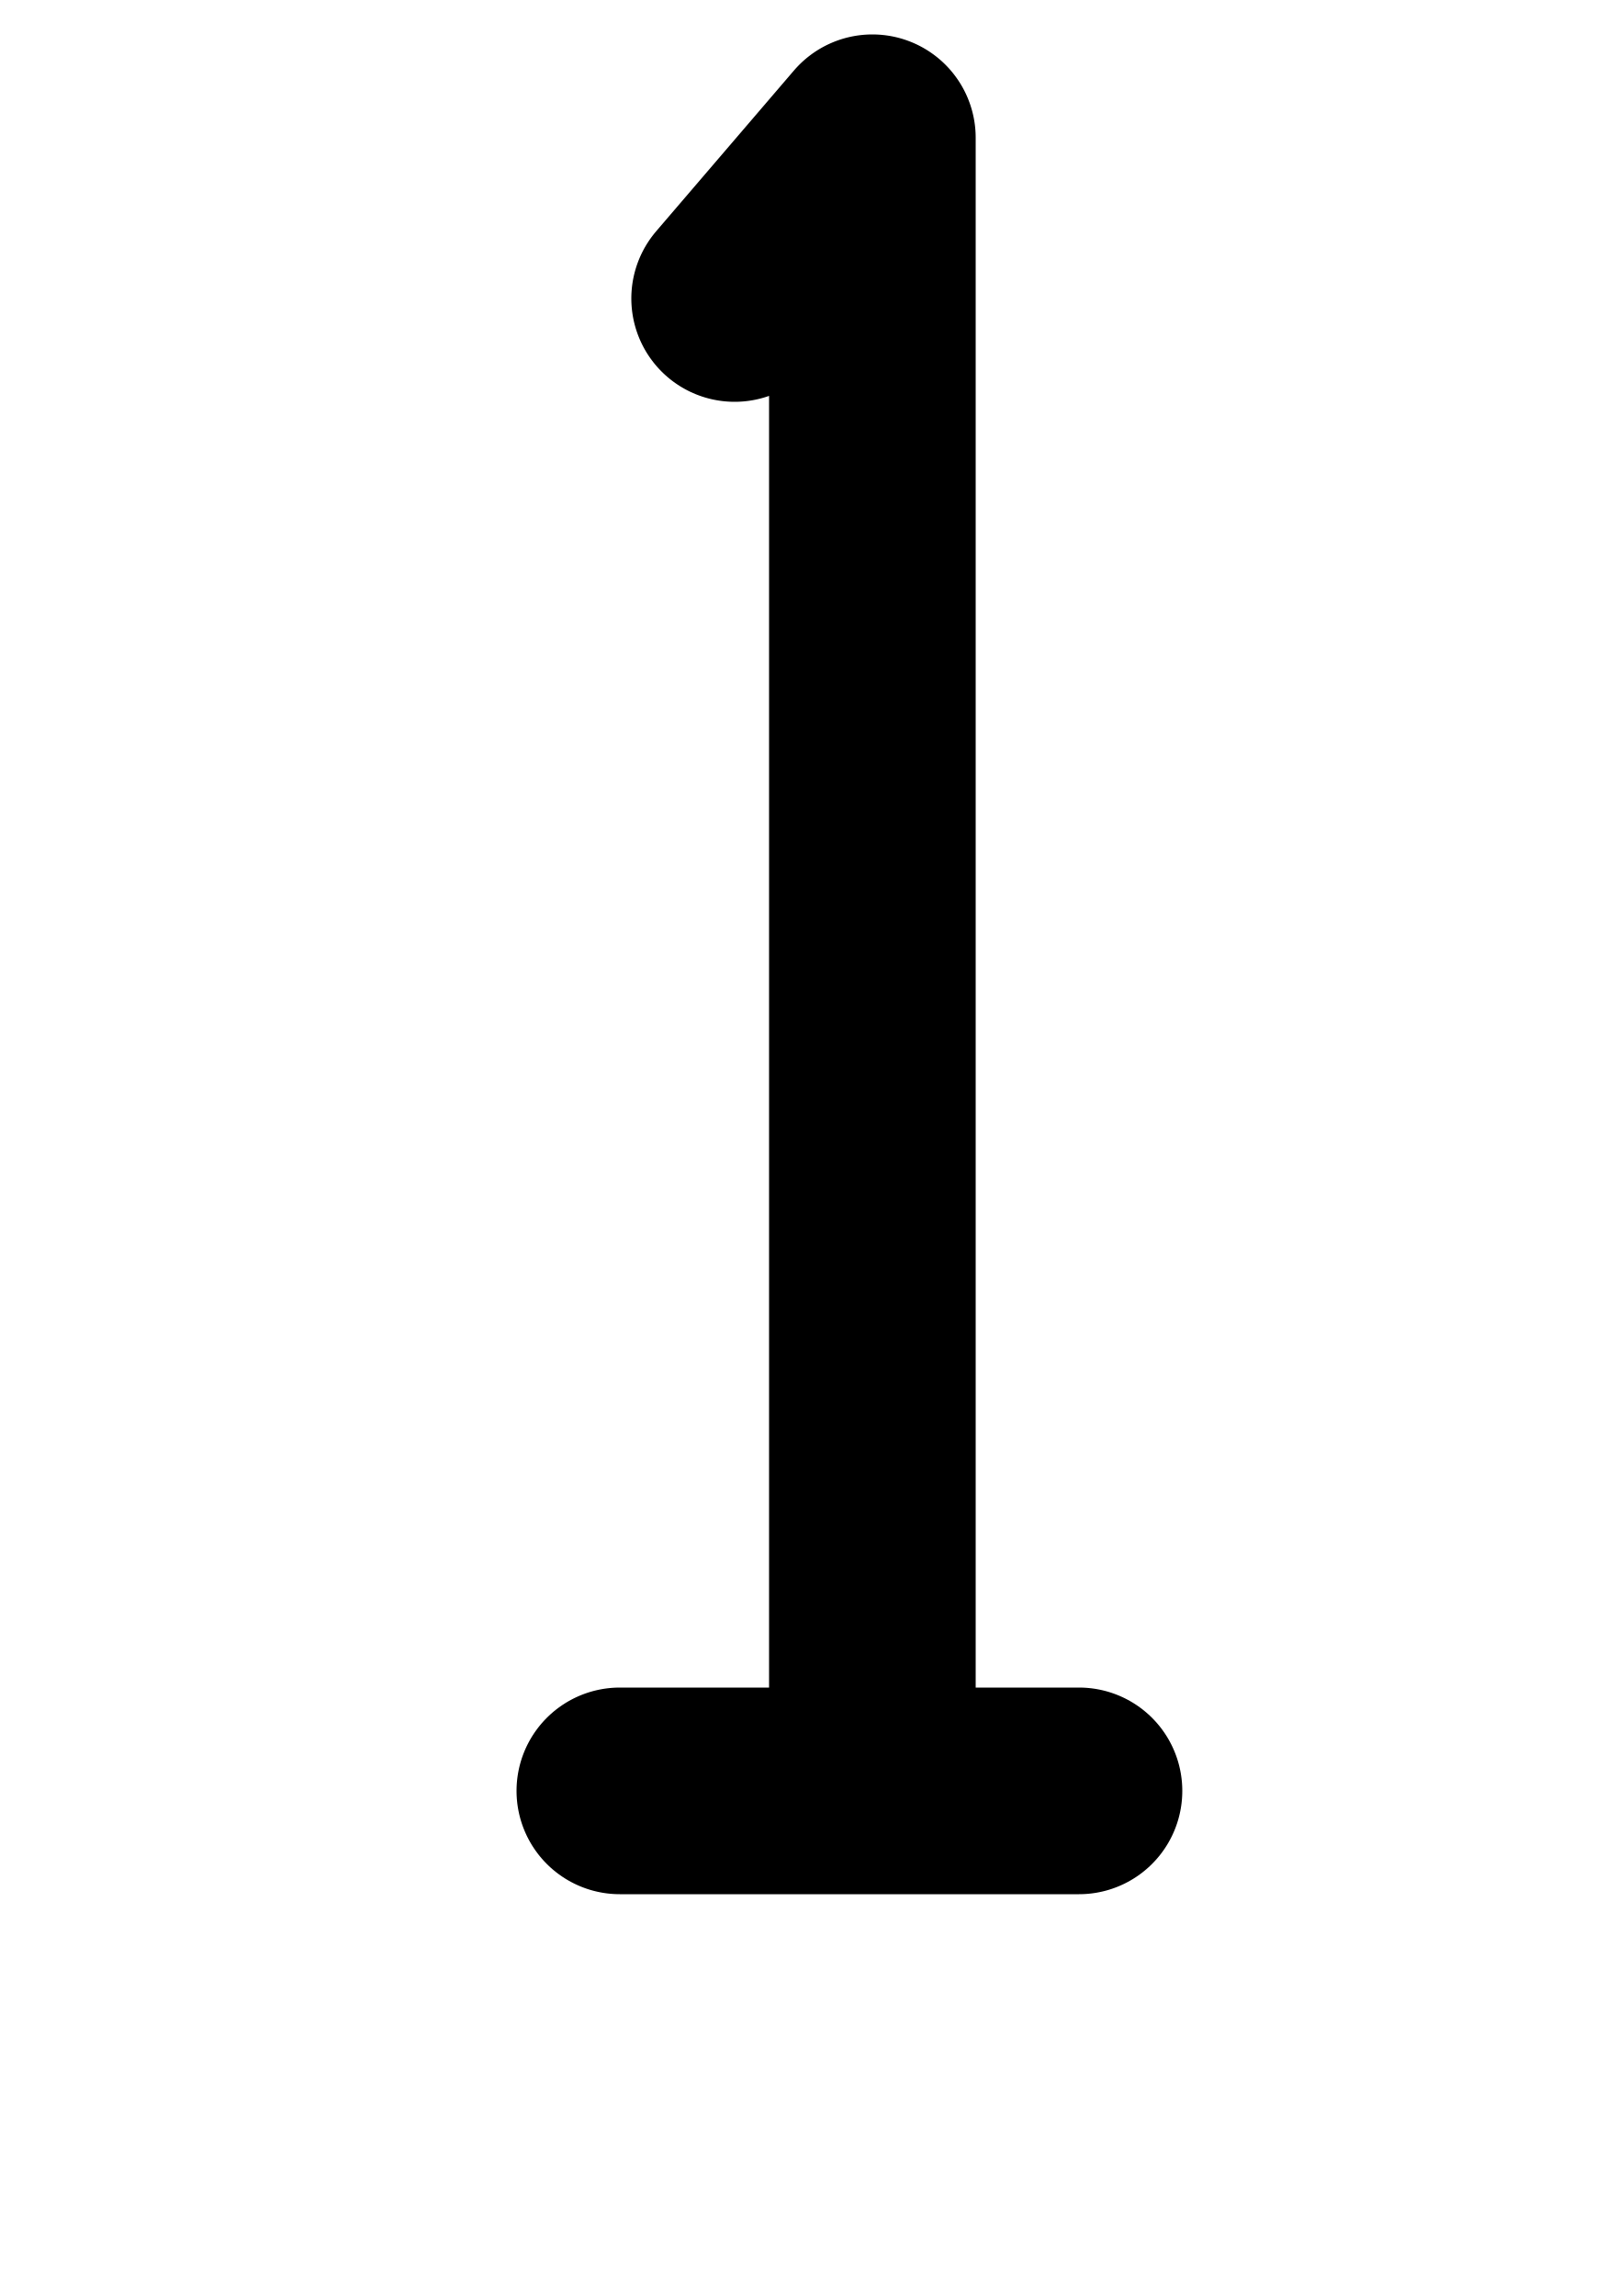
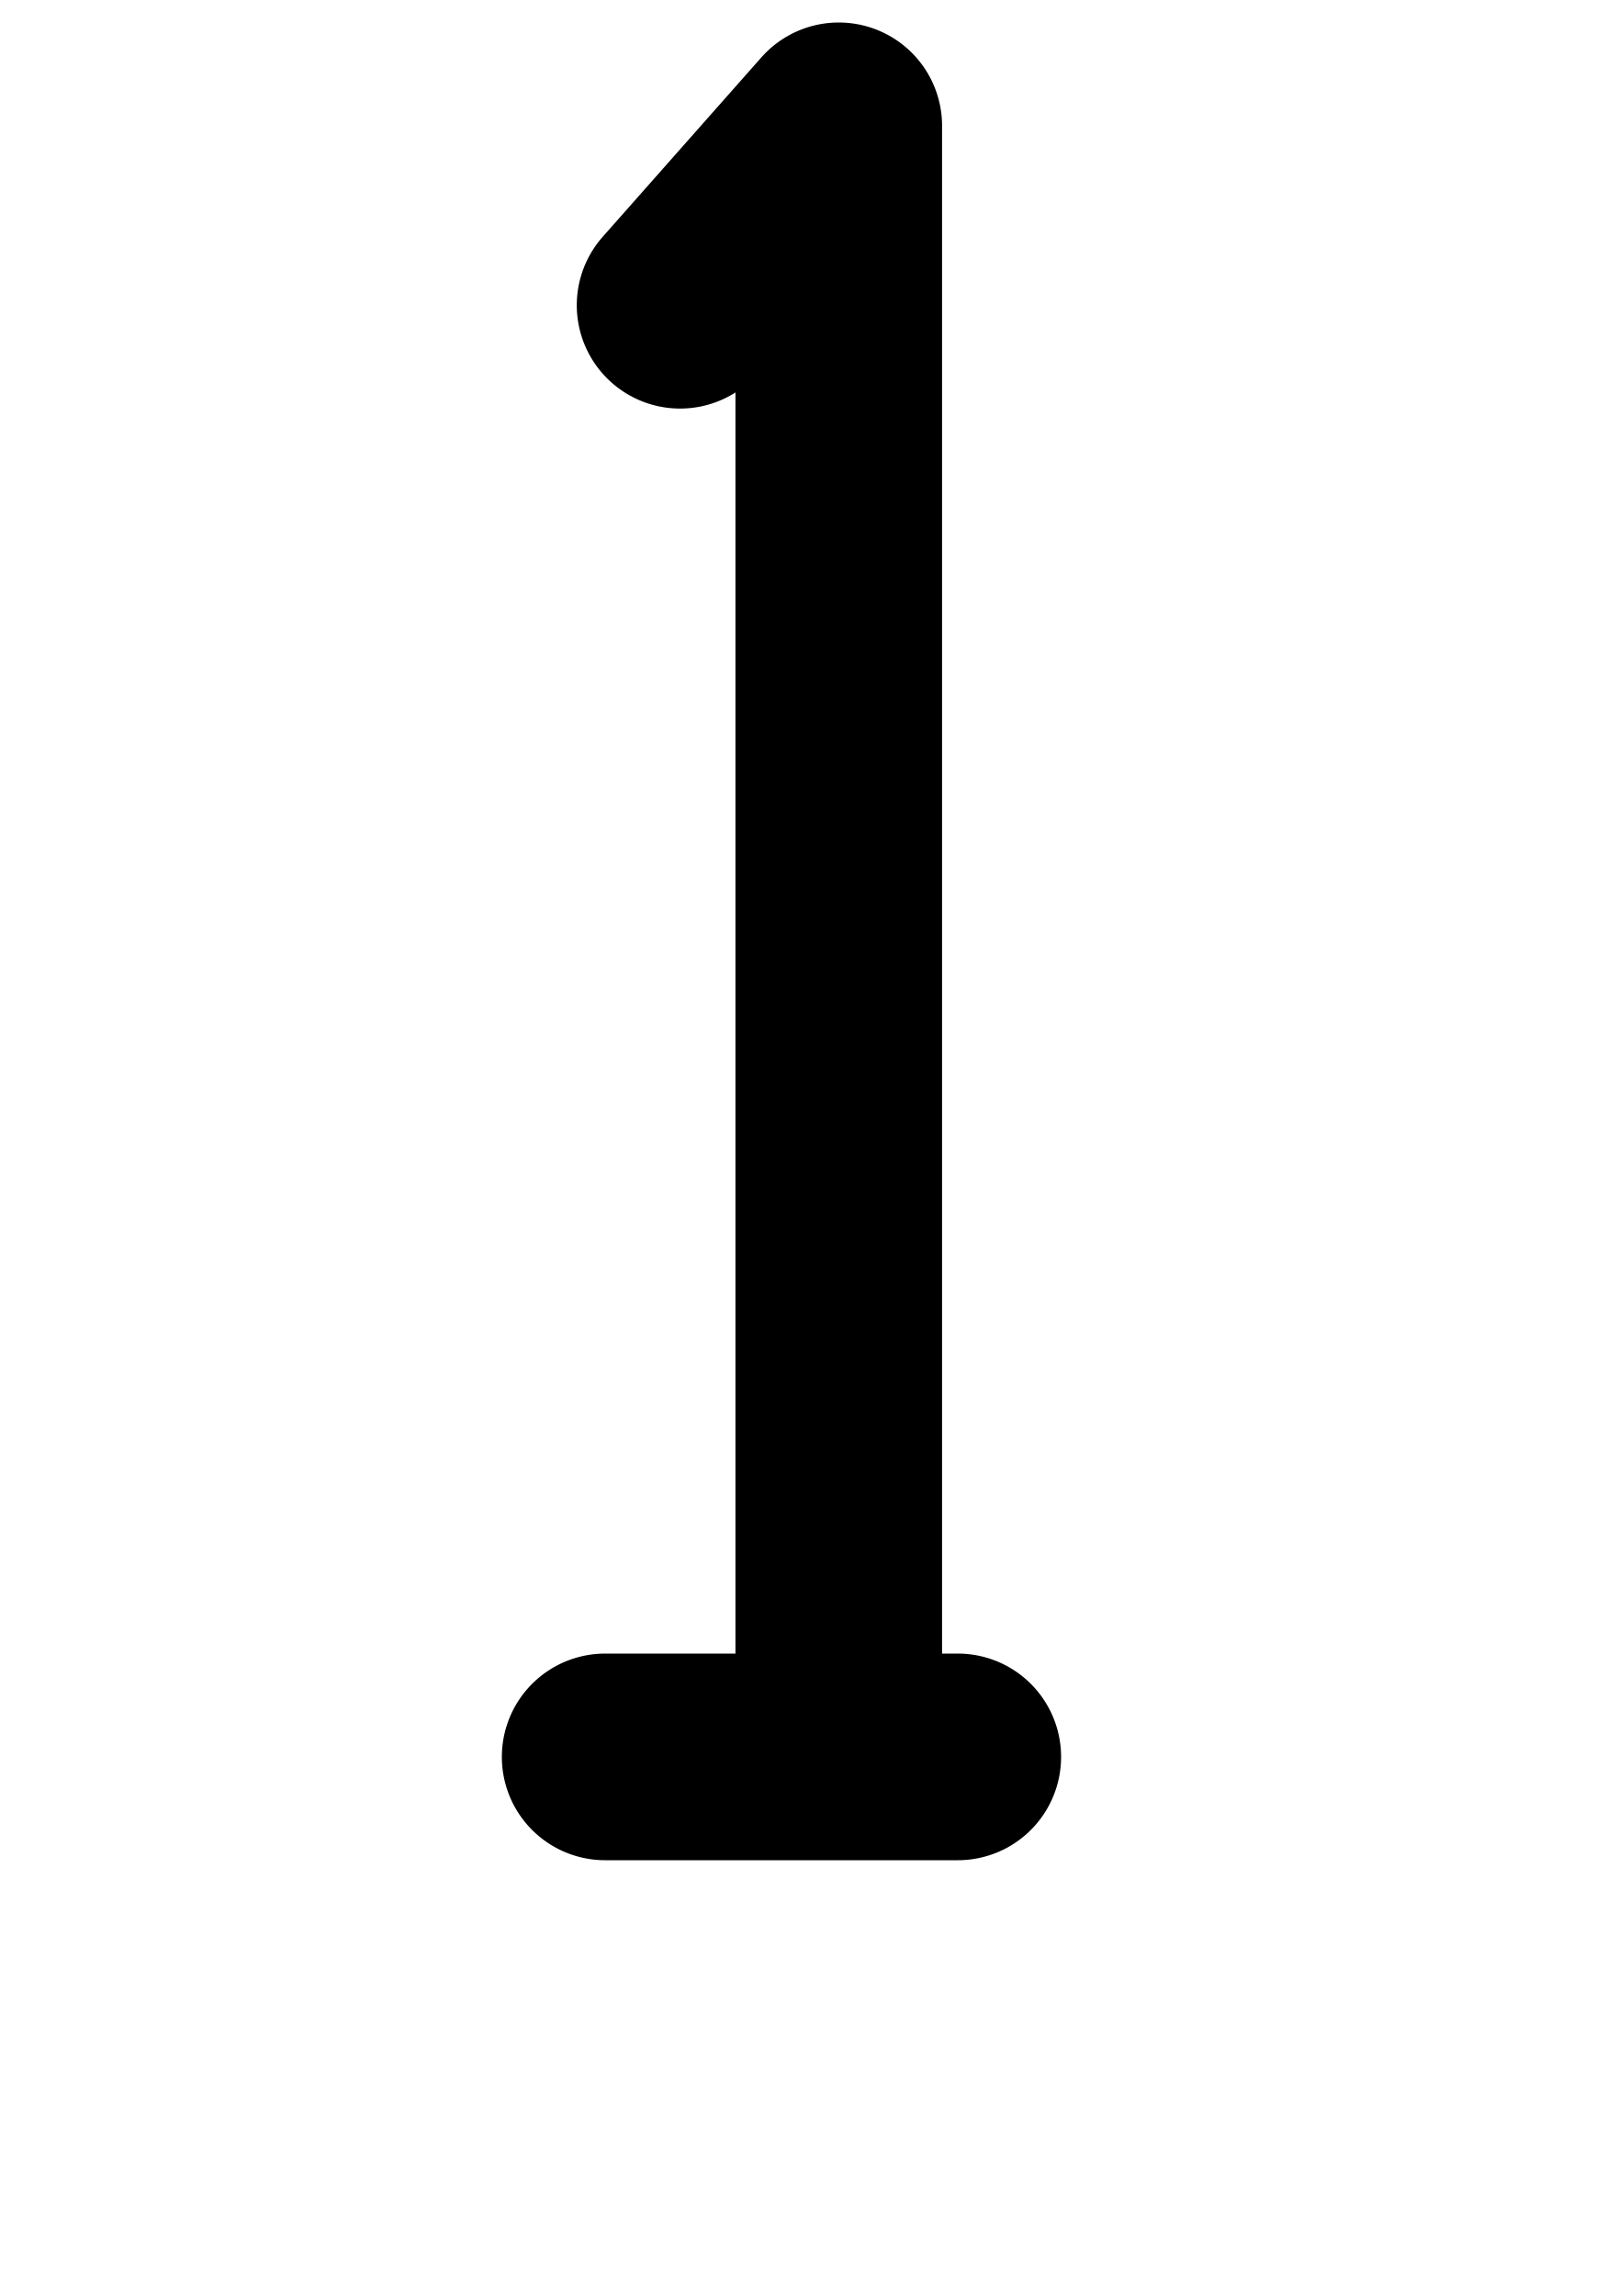
<svg xmlns="http://www.w3.org/2000/svg" viewBox="0 0 700.000 1000" width="700.000" height="1000">
-   <path d="M 425.000 59.859 L 424.992 59.377 L 424.986 58.896 L 424.984 58.825 L 424.983 58.754 L 424.964 58.273 L 424.946 57.792 L 424.941 57.721 L 424.939 57.651 L 424.908 57.170 L 424.878 56.690 L 424.872 56.619 L 424.867 56.549 L 424.825 56.069 L 424.783 55.589 L 424.776 55.519 L 424.769 55.449 L 424.715 54.970 L 424.662 54.492 L 424.652 54.421 L 424.644 54.351 L 424.578 53.874 L 424.513 53.397 L 424.502 53.327 L 424.492 53.257 L 424.414 52.782 L 424.337 52.307 L 424.325 52.237 L 424.313 52.167 L 424.223 51.694 L 424.135 51.221 L 424.121 51.152 L 424.108 51.082 L 424.006 50.612 L 423.907 50.140 L 423.890 50.072 L 423.875 50.003 L 423.763 49.534 L 423.651 49.066 L 423.633 48.998 L 423.617 48.929 L 423.493 48.464 L 423.370 47.998 L 423.350 47.930 L 423.332 47.862 L 423.196 47.400 L 423.062 46.937 L 423.041 46.870 L 423.021 46.802 L 422.874 46.343 L 422.729 45.884 L 422.706 45.817 L 422.684 45.750 L 422.526 45.295 L 422.369 44.840 L 422.345 44.774 L 422.322 44.707 L 422.152 44.256 L 421.985 43.805 L 421.958 43.739 L 421.934 43.673 L 421.753 43.226 L 421.575 42.779 L 421.547 42.714 L 421.520 42.649 L 421.329 42.207 L 421.139 41.764 L 421.110 41.700 L 421.082 41.635 L 420.880 41.198 L 420.680 40.760 L 420.649 40.697 L 420.619 40.632 L 420.406 40.200 L 420.195 39.767 L 420.163 39.705 L 420.131 39.641 L 419.908 39.215 L 419.686 38.787 L 419.652 38.725 L 419.620 38.663 L 419.386 38.241 L 419.154 37.820 L 419.118 37.759 L 419.084 37.697 L 418.840 37.281 L 418.598 36.865 L 418.561 36.805 L 418.525 36.744 L 418.271 36.335 L 418.018 35.925 L 417.980 35.866 L 417.943 35.806 L 417.679 35.403 L 417.416 34.999 L 417.376 34.941 L 417.337 34.882 L 417.064 34.486 L 416.791 34.089 L 416.750 34.031 L 416.710 33.973 L 416.426 33.584 L 416.144 33.194 L 416.102 33.137 L 416.060 33.080 L 415.767 32.698 L 415.476 32.315 L 415.431 32.259 L 415.388 32.203 L 415.086 31.828 L 414.785 31.452 L 414.740 31.398 L 414.696 31.343 L 414.384 30.976 L 414.074 30.607 L 414.028 30.554 L 413.982 30.500 L 413.662 30.141 L 413.343 29.780 L 413.295 29.728 L 413.248 29.675 L 412.919 29.323 L 412.591 28.971 L 412.542 28.920 L 412.494 28.868 L 412.156 28.525 L 411.820 28.180 L 411.769 28.131 L 411.720 28.080 L 411.374 27.745 L 411.029 27.409 L 410.978 27.361 L 410.927 27.312 L 410.573 26.985 L 410.220 26.657 L 410.167 26.610 L 410.115 26.562 L 409.754 26.245 L 409.393 25.926 L 409.339 25.880 L 409.286 25.833 L 408.916 25.525 L 408.548 25.215 L 408.493 25.170 L 408.438 25.125 L 408.061 24.825 L 407.685 24.524 L 407.629 24.482 L 407.574 24.438 L 407.190 24.147 L 406.806 23.856 L 406.749 23.814 L 406.693 23.772 L 406.302 23.491 L 405.911 23.209 L 405.853 23.169 L 405.796 23.127 L 405.398 22.856 L 405.001 22.584 L 404.941 22.545 L 404.883 22.506 L 404.479 22.244 L 404.075 21.982 L 404.015 21.945 L 403.955 21.906 L 403.545 21.655 L 403.135 21.402 L 403.074 21.367 L 403.013 21.330 L 402.596 21.089 L 402.180 20.846 L 402.119 20.812 L 402.057 20.777 L 401.635 20.546 L 401.213 20.314 L 401.150 20.281 L 401.088 20.247 L 400.660 20.027 L 400.233 19.805 L 400.169 19.774 L 400.106 19.742 L 399.673 19.532 L 399.240 19.320 L 399.176 19.291 L 399.112 19.260 L 398.674 19.061 L 398.236 18.861 L 398.171 18.833 L 398.107 18.803 L 397.663 18.615 L 397.221 18.425 L 397.155 18.399 L 397.090 18.372 L 396.642 18.194 L 396.195 18.015 L 396.129 17.991 L 396.063 17.965 L 395.611 17.798 L 395.160 17.631 L 395.093 17.608 L 395.027 17.583 L 394.571 17.428 L 394.116 17.271 L 394.048 17.250 L 393.981 17.227 L 393.522 17.083 L 393.063 16.938 L 392.995 16.918 L 392.927 16.897 L 392.465 16.764 L 392.002 16.630 L 391.934 16.612 L 391.866 16.593 L 391.400 16.471 L 390.934 16.349 L 390.865 16.332 L 390.797 16.314 L 390.328 16.205 L 389.860 16.093 L 389.790 16.079 L 389.722 16.063 L 389.250 15.964 L 388.779 15.865 L 388.710 15.852 L 388.640 15.837 L 388.167 15.751 L 387.693 15.663 L 387.624 15.651 L 387.554 15.639 L 387.078 15.564 L 386.603 15.487 L 386.533 15.478 L 386.463 15.467 L 385.986 15.403 L 385.508 15.338 L 385.438 15.331 L 385.368 15.321 L 384.889 15.270 L 384.411 15.217 L 384.340 15.211 L 384.270 15.203 L 383.790 15.163 L 383.310 15.122 L 383.240 15.118 L 383.169 15.112 L 382.689 15.084 L 382.208 15.054 L 382.137 15.052 L 382.067 15.047 L 381.586 15.031 L 381.104 15.014 L 381.034 15.013 L 380.963 15.010 L 380.482 15.006 L 380.000 15.000 L 379.929 15.001 L 379.859 15.000 L 379.377 15.008 L 378.896 15.014 L 378.825 15.016 L 378.754 15.017 L 378.273 15.036 L 377.792 15.054 L 377.721 15.059 L 377.651 15.061 L 377.170 15.092 L 376.690 15.122 L 376.619 15.128 L 376.549 15.133 L 376.069 15.175 L 375.589 15.217 L 375.519 15.224 L 375.449 15.231 L 374.970 15.285 L 374.492 15.338 L 374.421 15.348 L 374.351 15.356 L 373.874 15.422 L 373.397 15.487 L 373.327 15.498 L 373.257 15.508 L 372.782 15.586 L 372.307 15.663 L 372.237 15.675 L 372.167 15.687 L 371.694 15.777 L 371.221 15.865 L 371.152 15.879 L 371.082 15.892 L 370.612 15.994 L 370.140 16.093 L 370.072 16.110 L 370.003 16.125 L 369.534 16.237 L 369.066 16.349 L 368.998 16.367 L 368.929 16.383 L 368.464 16.507 L 367.998 16.630 L 367.930 16.650 L 367.862 16.668 L 367.400 16.804 L 366.937 16.938 L 366.870 16.959 L 366.802 16.979 L 366.343 17.126 L 365.884 17.271 L 365.817 17.294 L 365.750 17.316 L 365.295 17.474 L 364.840 17.631 L 364.774 17.655 L 364.707 17.678 L 364.256 17.848 L 363.805 18.015 L 363.739 18.042 L 363.673 18.066 L 363.226 18.247 L 362.779 18.425 L 362.714 18.453 L 362.649 18.480 L 362.207 18.671 L 361.764 18.861 L 361.700 18.890 L 361.635 18.918 L 361.198 19.120 L 360.760 19.320 L 360.697 19.351 L 360.632 19.381 L 360.200 19.594 L 359.767 19.805 L 359.705 19.837 L 359.641 19.869 L 359.215 20.092 L 358.787 20.314 L 358.725 20.348 L 358.663 20.380 L 358.241 20.614 L 357.820 20.846 L 357.759 20.882 L 357.697 20.916 L 357.281 21.160 L 356.865 21.402 L 356.805 21.439 L 356.744 21.475 L 356.335 21.729 L 355.925 21.982 L 355.866 22.020 L 355.806 22.057 L 355.403 22.321 L 354.999 22.584 L 354.941 22.624 L 354.882 22.663 L 354.486 22.936 L 354.089 23.209 L 354.031 23.250 L 353.973 23.290 L 353.584 23.574 L 353.194 23.856 L 353.137 23.898 L 353.080 23.940 L 352.698 24.233 L 352.315 24.524 L 352.259 24.569 L 352.203 24.612 L 351.828 24.914 L 351.452 25.215 L 351.398 25.260 L 351.343 25.304 L 350.976 25.616 L 350.607 25.926 L 350.554 25.972 L 350.500 26.018 L 350.141 26.338 L 349.780 26.657 L 349.728 26.705 L 349.675 26.752 L 349.323 27.081 L 348.971 27.409 L 348.920 27.458 L 348.868 27.506 L 348.525 27.844 L 348.180 28.180 L 348.131 28.231 L 348.080 28.280 L 347.745 28.626 L 347.409 28.971 L 347.361 29.022 L 347.312 29.073 L 346.985 29.427 L 346.657 29.780 L 346.610 29.833 L 346.562 29.885 L 346.245 30.246 L 345.926 30.607 L 345.880 30.661 L 345.833 30.714 L 285.833 100.714 L 285.125 101.562 L 284.438 102.426 L 283.772 103.307 L 283.127 104.204 L 282.506 105.117 L 281.906 106.045 L 281.330 106.987 L 280.777 107.943 L 280.247 108.912 L 279.742 109.894 L 279.260 110.888 L 278.803 111.893 L 278.372 112.910 L 277.965 113.937 L 277.583 114.973 L 277.227 116.019 L 276.897 117.073 L 276.593 118.134 L 276.314 119.203 L 276.063 120.278 L 275.837 121.360 L 275.639 122.446 L 275.467 123.537 L 275.321 124.632 L 275.203 125.730 L 275.112 126.831 L 275.047 127.933 L 275.010 129.037 L 275.000 130.141 L 275.017 131.246 L 275.061 132.349 L 275.133 133.451 L 275.231 134.551 L 275.356 135.649 L 275.508 136.743 L 275.687 137.833 L 275.892 138.918 L 276.125 139.997 L 276.383 141.071 L 276.668 142.138 L 276.979 143.198 L 277.316 144.250 L 277.678 145.293 L 278.066 146.327 L 278.480 147.351 L 278.918 148.365 L 279.381 149.368 L 279.869 150.359 L 280.380 151.337 L 280.916 152.303 L 281.475 153.256 L 282.057 154.194 L 282.663 155.118 L 283.290 156.027 L 283.940 156.920 L 284.612 157.797 L 285.304 158.657 L 286.018 159.500 L 286.752 160.325 L 287.506 161.132 L 288.280 161.920 L 289.073 162.688 L 289.885 163.438 L 290.714 164.167 L 291.562 164.875 L 292.426 165.562 L 293.307 166.228 L 294.204 166.873 L 295.117 167.494 L 296.045 168.094 L 296.987 168.670 L 297.943 169.223 L 298.912 169.753 L 299.894 170.258 L 300.888 170.740 L 301.893 171.197 L 302.910 171.628 L 303.937 172.035 L 304.973 172.417 L 306.019 172.773 L 307.073 173.103 L 308.134 173.407 L 309.203 173.686 L 310.278 173.937 L 311.360 174.163 L 312.446 174.361 L 313.537 174.533 L 314.632 174.679 L 315.730 174.797 L 316.831 174.888 L 317.933 174.953 L 319.037 174.990 L 320.141 175.000 L 321.246 174.983 L 322.349 174.939 L 323.451 174.867 L 324.551 174.769 L 325.649 174.644 L 326.743 174.492 L 327.833 174.313 L 328.918 174.108 L 329.997 173.875 L 331.071 173.617 L 332.138 173.332 L 333.198 173.021 L 334.250 172.684 L 335.000 172.424 L 335.000 735.000 L 270.000 735.000 L 268.896 735.014 L 267.792 735.054 L 266.690 735.122 L 265.589 735.217 L 264.492 735.338 L 263.397 735.487 L 262.307 735.663 L 261.221 735.865 L 260.140 736.093 L 259.066 736.349 L 257.998 736.630 L 256.937 736.938 L 255.884 737.271 L 254.840 737.631 L 253.805 738.015 L 252.779 738.425 L 251.764 738.861 L 250.760 739.320 L 249.767 739.805 L 248.787 740.314 L 247.820 740.846 L 246.865 741.402 L 245.925 741.982 L 244.999 742.584 L 244.089 743.209 L 243.194 743.856 L 242.315 744.524 L 241.452 745.215 L 240.607 745.926 L 239.780 746.657 L 238.971 747.409 L 238.180 748.180 L 237.409 748.971 L 236.657 749.780 L 235.926 750.607 L 235.215 751.452 L 234.524 752.315 L 233.856 753.194 L 233.209 754.089 L 232.584 754.999 L 231.982 755.925 L 231.402 756.865 L 230.846 757.820 L 230.314 758.787 L 229.805 759.767 L 229.320 760.760 L 228.861 761.764 L 228.425 762.779 L 228.015 763.805 L 227.631 764.840 L 227.271 765.884 L 226.938 766.937 L 226.630 767.998 L 226.349 769.066 L 226.093 770.140 L 225.865 771.221 L 225.663 772.307 L 225.487 773.397 L 225.338 774.492 L 225.217 775.589 L 225.122 776.690 L 225.054 777.792 L 225.014 778.896 L 225.000 780.000 L 225.014 781.104 L 225.054 782.208 L 225.122 783.310 L 225.217 784.411 L 225.338 785.508 L 225.487 786.603 L 225.663 787.693 L 225.865 788.779 L 226.093 789.860 L 226.349 790.934 L 226.630 792.002 L 226.938 793.063 L 227.271 794.116 L 227.631 795.160 L 228.015 796.195 L 228.425 797.221 L 228.861 798.236 L 229.320 799.240 L 229.805 800.233 L 230.314 801.213 L 230.846 802.180 L 231.402 803.135 L 231.982 804.075 L 232.584 805.001 L 233.209 805.911 L 233.856 806.806 L 234.524 807.685 L 235.215 808.548 L 235.926 809.393 L 236.657 810.220 L 237.409 811.029 L 238.180 811.820 L 238.971 812.591 L 239.780 813.343 L 240.607 814.074 L 241.452 814.785 L 242.315 815.476 L 243.194 816.144 L 244.089 816.791 L 244.999 817.416 L 245.925 818.018 L 246.865 818.598 L 247.820 819.154 L 248.787 819.686 L 249.767 820.195 L 250.760 820.680 L 251.764 821.139 L 252.779 821.575 L 253.805 821.985 L 254.840 822.369 L 255.884 822.729 L 256.937 823.062 L 257.998 823.370 L 259.066 823.651 L 260.140 823.907 L 261.221 824.135 L 262.307 824.337 L 263.397 824.513 L 264.492 824.662 L 265.589 824.783 L 266.690 824.878 L 267.792 824.946 L 268.896 824.986 L 270.000 825.000 L 380.000 825.000 L 470.000 825.000 L 471.104 824.986 L 472.208 824.946 L 473.310 824.878 L 474.411 824.783 L 475.508 824.662 L 476.603 824.513 L 477.693 824.337 L 478.779 824.135 L 479.860 823.907 L 480.934 823.651 L 482.002 823.370 L 483.063 823.062 L 484.116 822.729 L 485.160 822.369 L 486.195 821.985 L 487.221 821.575 L 488.236 821.139 L 489.240 820.680 L 490.233 820.195 L 491.213 819.686 L 492.180 819.154 L 493.135 818.598 L 494.075 818.018 L 495.001 817.416 L 495.911 816.791 L 496.806 816.144 L 497.685 815.476 L 498.548 814.785 L 499.393 814.074 L 500.220 813.343 L 501.029 812.591 L 501.820 811.820 L 502.591 811.029 L 503.343 810.220 L 504.074 809.393 L 504.785 808.548 L 505.476 807.685 L 506.144 806.806 L 506.791 805.911 L 507.416 805.001 L 508.018 804.075 L 508.598 803.135 L 509.154 802.180 L 509.686 801.213 L 510.195 800.233 L 510.680 799.240 L 511.139 798.236 L 511.575 797.221 L 511.985 796.195 L 512.369 795.160 L 512.729 794.116 L 513.062 793.063 L 513.370 792.002 L 513.651 790.934 L 513.907 789.860 L 514.135 788.779 L 514.337 787.693 L 514.513 786.603 L 514.662 785.508 L 514.783 784.411 L 514.878 783.310 L 514.946 782.208 L 514.986 781.104 L 515.000 780.000 L 514.986 778.896 L 514.946 777.792 L 514.878 776.690 L 514.783 775.589 L 514.662 774.492 L 514.513 773.397 L 514.337 772.307 L 514.135 771.221 L 513.907 770.140 L 513.651 769.066 L 513.370 767.998 L 513.062 766.937 L 512.729 765.884 L 512.369 764.840 L 511.985 763.805 L 511.575 762.779 L 511.139 761.764 L 510.680 760.760 L 510.195 759.767 L 509.686 758.787 L 509.154 757.820 L 508.598 756.865 L 508.018 755.925 L 507.416 754.999 L 506.791 754.089 L 506.144 753.194 L 505.476 752.315 L 504.785 751.452 L 504.074 750.607 L 503.343 749.780 L 502.591 748.971 L 501.820 748.180 L 501.029 747.409 L 500.220 746.657 L 499.393 745.926 L 498.548 745.215 L 497.685 744.524 L 496.806 743.856 L 495.911 743.209 L 495.001 742.584 L 494.075 741.982 L 493.135 741.402 L 492.180 740.846 L 491.213 740.314 L 490.233 739.805 L 489.240 739.320 L 488.236 738.861 L 487.221 738.425 L 486.195 738.015 L 485.160 737.631 L 484.116 737.271 L 483.063 736.938 L 482.002 736.630 L 480.934 736.349 L 479.860 736.093 L 478.779 735.865 L 477.693 735.663 L 476.603 735.487 L 475.508 735.338 L 474.411 735.217 L 473.310 735.122 L 472.208 735.054 L 471.104 735.014 L 470.000 735.000 L 425.000 735.000 L 425.000 60.000 L 424.999 59.929 L 425.000 59.859 Z" fill="black" fill-rule="evenodd" />
+   <path d="M 410.357 54.255 L 410.350 53.975 L 410.346 53.696 L 410.336 53.423 L 410.330 53.151 L 410.316 52.871 L 410.306 52.592 L 410.289 52.320 L 410.276 52.048 L 410.255 51.769 L 410.238 51.490 L 410.215 51.218 L 410.195 50.946 L 410.167 50.668 L 410.143 50.389 L 410.113 50.118 L 410.087 49.847 L 410.052 49.569 L 410.022 49.292 L 409.985 49.021 L 409.952 48.751 L 409.911 48.474 L 409.873 48.197 L 409.830 47.928 L 409.790 47.658 L 409.742 47.383 L 409.697 47.107 L 409.648 46.839 L 409.601 46.570 L 409.547 46.296 L 409.495 46.021 L 409.439 45.754 L 409.386 45.487 L 409.325 45.214 L 409.267 44.940 L 409.204 44.675 L 409.144 44.409 L 409.076 44.138 L 409.011 43.866 L 408.942 43.602 L 408.876 43.338 L 408.801 43.068 L 408.730 42.798 L 408.654 42.536 L 408.581 42.273 L 408.500 42.006 L 408.422 41.737 L 408.340 41.477 L 408.261 41.217 L 408.173 40.951 L 408.089 40.684 L 408.000 40.427 L 407.915 40.168 L 407.820 39.904 L 407.729 39.640 L 407.635 39.384 L 407.543 39.128 L 407.442 38.867 L 407.345 38.605 L 407.243 38.352 L 407.145 38.097 L 407.038 37.839 L 406.935 37.579 L 406.827 37.329 L 406.723 37.077 L 406.610 36.821 L 406.499 36.564 L 406.386 36.316 L 406.276 36.067 L 406.156 35.814 L 406.040 35.560 L 405.920 35.315 L 405.803 35.069 L 405.678 34.819 L 405.555 34.567 L 405.430 34.326 L 405.307 34.082 L 405.175 33.835 L 405.046 33.587 L 404.915 33.348 L 404.787 33.108 L 404.649 32.865 L 404.514 32.620 L 404.377 32.384 L 404.242 32.147 L 404.099 31.907 L 403.958 31.665 L 403.815 31.433 L 403.675 31.200 L 403.525 30.963 L 403.378 30.725 L 403.230 30.497 L 403.084 30.266 L 402.929 30.034 L 402.776 29.799 L 402.622 29.575 L 402.471 29.348 L 402.310 29.119 L 402.151 28.889 L 401.992 28.668 L 401.835 28.445 L 401.668 28.220 L 401.504 27.994 L 401.339 27.777 L 401.177 27.558 L 401.005 27.337 L 400.836 27.115 L 400.665 26.902 L 400.498 26.687 L 400.320 26.471 L 400.145 26.252 L 399.970 26.044 L 399.797 25.833 L 399.614 25.621 L 399.434 25.407 L 399.254 25.203 L 399.076 24.997 L 398.888 24.789 L 398.703 24.580 L 398.517 24.380 L 398.334 24.178 L 398.141 23.976 L 397.951 23.771 L 397.761 23.576 L 397.573 23.378 L 397.375 23.180 L 397.180 22.980 L 396.985 22.790 L 396.792 22.597 L 396.589 22.404 L 396.389 22.209 L 396.190 22.023 L 395.992 21.835 L 395.785 21.648 L 395.580 21.457 L 395.376 21.277 L 395.174 21.094 L 394.962 20.911 L 394.753 20.726 L 394.544 20.550 L 394.338 20.372 L 394.122 20.195 L 393.908 20.015 L 393.695 19.844 L 393.484 19.671 L 393.264 19.499 L 393.045 19.324 L 392.829 19.159 L 392.614 18.992 L 392.389 18.825 L 392.166 18.656 L 391.946 18.496 L 391.727 18.334 L 391.498 18.173 L 391.271 18.009 L 391.047 17.854 L 390.824 17.698 L 390.591 17.542 L 390.361 17.384 L 390.132 17.235 L 389.906 17.084 L 389.669 16.934 L 389.435 16.782 L 389.203 16.639 L 388.973 16.493 L 388.733 16.349 L 388.495 16.202 L 388.259 16.065 L 388.025 15.925 L 387.782 15.787 L 387.540 15.646 L 387.302 15.515 L 387.065 15.380 L 386.818 15.248 L 386.573 15.114 L 386.331 14.988 L 386.091 14.859 L 385.841 14.734 L 385.593 14.605 L 385.348 14.485 L 385.104 14.363 L 384.851 14.243 L 384.600 14.120 L 384.352 14.007 L 384.106 13.890 L 383.850 13.777 L 383.596 13.661 L 383.345 13.553 L 383.096 13.443 L 382.838 13.336 L 382.581 13.225 L 382.328 13.124 L 382.076 13.020 L 381.815 12.919 L 381.555 12.815 L 381.300 12.720 L 381.046 12.622 L 380.782 12.528 L 380.520 12.431 L 380.262 12.342 L 380.006 12.250 L 379.740 12.162 L 379.476 12.071 L 379.216 11.989 L 378.957 11.903 L 378.689 11.822 L 378.423 11.738 L 378.161 11.662 L 377.900 11.583 L 377.631 11.508 L 377.362 11.430 L 377.099 11.361 L 376.836 11.288 L 376.565 11.220 L 376.294 11.149 L 376.029 11.086 L 375.765 11.019 L 375.492 10.958 L 375.220 10.893 L 374.953 10.837 L 374.687 10.777 L 374.413 10.723 L 374.139 10.665 L 373.871 10.615 L 373.604 10.562 L 373.328 10.514 L 373.053 10.463 L 372.784 10.419 L 372.516 10.373 L 372.239 10.331 L 371.963 10.287 L 371.693 10.250 L 371.423 10.210 L 371.146 10.176 L 370.868 10.138 L 370.598 10.108 L 370.327 10.075 L 370.049 10.048 L 369.771 10.017 L 369.499 9.993 L 369.228 9.967 L 368.949 9.946 L 368.670 9.922 L 368.398 9.905 L 368.127 9.885 L 367.847 9.871 L 367.568 9.854 L 367.296 9.844 L 367.023 9.831 L 366.744 9.824 L 366.464 9.814 L 366.192 9.810 L 365.919 9.803 L 365.640 9.803 L 365.360 9.800 L 365.087 9.803 L 364.815 9.803 L 364.535 9.810 L 364.256 9.814 L 363.983 9.824 L 363.711 9.830 L 363.431 9.844 L 363.152 9.854 L 362.880 9.871 L 362.608 9.884 L 362.329 9.905 L 362.050 9.922 L 361.778 9.945 L 361.506 9.965 L 361.228 9.993 L 360.949 10.017 L 360.678 10.047 L 360.407 10.073 L 360.129 10.108 L 359.852 10.138 L 359.581 10.175 L 359.311 10.208 L 359.034 10.249 L 358.757 10.287 L 358.488 10.330 L 358.218 10.370 L 357.943 10.418 L 357.667 10.463 L 357.399 10.512 L 357.130 10.559 L 356.856 10.613 L 356.581 10.665 L 356.314 10.721 L 356.047 10.774 L 355.774 10.835 L 355.500 10.893 L 355.235 10.956 L 354.969 11.016 L 354.698 11.084 L 354.426 11.149 L 354.162 11.218 L 353.898 11.284 L 353.628 11.359 L 353.358 11.430 L 353.096 11.506 L 352.833 11.579 L 352.566 11.660 L 352.297 11.738 L 352.037 11.820 L 351.777 11.899 L 351.511 11.987 L 351.244 12.071 L 350.987 12.160 L 350.728 12.245 L 350.464 12.340 L 350.200 12.431 L 349.944 12.525 L 349.688 12.617 L 349.427 12.718 L 349.165 12.815 L 348.912 12.917 L 348.657 13.015 L 348.399 13.122 L 348.139 13.225 L 347.889 13.333 L 347.637 13.437 L 347.381 13.550 L 347.124 13.661 L 346.876 13.774 L 346.627 13.884 L 346.374 14.004 L 346.120 14.120 L 345.875 14.240 L 345.629 14.357 L 345.379 14.482 L 345.127 14.605 L 344.886 14.730 L 344.642 14.853 L 344.395 14.985 L 344.147 15.114 L 343.908 15.245 L 343.668 15.373 L 343.425 15.511 L 343.180 15.646 L 342.944 15.783 L 342.707 15.918 L 342.467 16.061 L 342.225 16.202 L 341.993 16.345 L 341.760 16.485 L 341.523 16.635 L 341.285 16.782 L 341.057 16.930 L 340.826 17.076 L 340.594 17.231 L 340.359 17.384 L 340.135 17.538 L 339.908 17.689 L 339.679 17.850 L 339.449 18.009 L 339.228 18.168 L 339.005 18.325 L 338.780 18.492 L 338.554 18.656 L 338.337 18.821 L 338.118 18.983 L 337.897 19.155 L 337.675 19.324 L 337.462 19.495 L 337.247 19.662 L 337.031 19.840 L 336.812 20.015 L 336.604 20.190 L 336.393 20.363 L 336.181 20.546 L 335.967 20.726 L 335.763 20.906 L 335.557 21.084 L 335.349 21.272 L 335.140 21.457 L 334.940 21.643 L 334.738 21.826 L 334.536 22.019 L 334.331 22.209 L 334.136 22.399 L 333.938 22.587 L 333.740 22.785 L 333.540 22.980 L 333.350 23.175 L 333.157 23.368 L 332.964 23.571 L 332.769 23.771 L 332.583 23.970 L 332.395 24.168 L 332.208 24.375 L 332.017 24.580 L 331.837 24.784 L 331.654 24.986 L 262.534 103.130 L 261.812 103.966 L 261.111 104.820 L 260.432 105.690 L 259.774 106.577 L 259.138 107.480 L 258.524 108.398 L 257.933 109.331 L 257.365 110.279 L 256.820 111.239 L 256.299 112.213 L 255.803 113.200 L 255.330 114.198 L 254.883 115.208 L 254.460 116.228 L 254.062 117.258 L 253.690 118.298 L 253.343 119.347 L 253.023 120.404 L 252.728 121.468 L 252.459 122.539 L 252.217 123.617 L 252.002 124.700 L 251.813 125.788 L 251.650 126.881 L 251.515 127.977 L 251.407 129.076 L 251.325 130.177 L 251.271 131.281 L 251.243 132.385 L 251.243 133.489 L 251.270 134.593 L 251.324 135.696 L 251.405 136.798 L 251.513 137.897 L 251.648 138.993 L 251.810 140.086 L 251.999 141.174 L 252.214 142.257 L 252.456 143.335 L 252.724 144.406 L 253.019 145.471 L 253.339 146.527 L 253.685 147.576 L 254.057 148.616 L 254.455 149.647 L 254.877 150.667 L 255.324 151.677 L 255.797 152.675 L 256.293 153.662 L 256.813 154.636 L 257.358 155.597 L 257.925 156.544 L 258.516 157.478 L 259.129 158.396 L 259.765 159.299 L 260.423 160.186 L 261.102 161.057 L 261.803 161.911 L 262.524 162.747 L 263.266 163.566 L 264.027 164.366 L 264.808 165.147 L 265.608 165.909 L 266.426 166.650 L 267.262 167.372 L 268.116 168.073 L 268.986 168.752 L 269.873 169.410 L 270.776 170.046 L 271.694 170.660 L 272.627 171.251 L 273.575 171.819 L 274.535 172.364 L 275.509 172.885 L 276.496 173.381 L 277.494 173.854 L 278.504 174.301 L 279.524 174.724 L 280.554 175.122 L 281.594 175.494 L 282.643 175.841 L 283.700 176.161 L 284.764 176.456 L 285.835 176.725 L 286.913 176.967 L 287.996 177.182 L 289.084 177.371 L 290.177 177.534 L 291.273 177.669 L 292.372 177.777 L 293.473 177.859 L 294.577 177.913 L 295.681 177.941 L 296.785 177.941 L 297.889 177.914 L 298.992 177.860 L 300.094 177.779 L 301.193 177.671 L 302.289 177.536 L 303.382 177.374 L 304.470 177.185 L 305.553 176.970 L 306.631 176.728 L 307.702 176.460 L 308.767 176.165 L 309.823 175.845 L 310.872 175.499 L 311.912 175.127 L 312.943 174.729 L 313.963 174.307 L 314.973 173.860 L 315.971 173.387 L 316.958 172.891 L 317.932 172.371 L 318.893 171.826 L 319.840 171.259 L 320.360 170.930 L 320.360 720.200 L 263.600 720.200 L 262.496 720.214 L 261.392 720.254 L 260.290 720.322 L 259.189 720.417 L 258.092 720.538 L 256.997 720.687 L 255.907 720.863 L 254.821 721.065 L 253.740 721.293 L 252.666 721.549 L 251.598 721.830 L 250.537 722.138 L 249.484 722.471 L 248.440 722.831 L 247.405 723.215 L 246.379 723.625 L 245.364 724.061 L 244.360 724.520 L 243.367 725.005 L 242.387 725.514 L 241.420 726.046 L 240.465 726.602 L 239.525 727.182 L 238.599 727.784 L 237.689 728.409 L 236.794 729.056 L 235.915 729.724 L 235.052 730.415 L 234.207 731.126 L 233.380 731.857 L 232.571 732.609 L 231.780 733.380 L 231.009 734.171 L 230.257 734.980 L 229.526 735.807 L 228.815 736.652 L 228.124 737.515 L 227.456 738.394 L 226.809 739.289 L 226.184 740.199 L 225.582 741.125 L 225.002 742.065 L 224.446 743.020 L 223.914 743.987 L 223.405 744.967 L 222.920 745.960 L 222.461 746.964 L 222.025 747.979 L 221.615 749.005 L 221.231 750.040 L 220.871 751.084 L 220.538 752.137 L 220.230 753.198 L 219.949 754.266 L 219.693 755.340 L 219.465 756.421 L 219.263 757.507 L 219.087 758.597 L 218.938 759.692 L 218.817 760.789 L 218.722 761.890 L 218.654 762.992 L 218.614 764.096 L 218.600 765.200 L 218.614 766.304 L 218.654 767.408 L 218.722 768.510 L 218.817 769.611 L 218.938 770.708 L 219.087 771.803 L 219.263 772.893 L 219.465 773.979 L 219.693 775.060 L 219.949 776.134 L 220.230 777.202 L 220.538 778.263 L 220.871 779.316 L 221.231 780.360 L 221.615 781.395 L 222.025 782.421 L 222.461 783.436 L 222.920 784.440 L 223.405 785.433 L 223.914 786.413 L 224.446 787.380 L 225.002 788.335 L 225.582 789.275 L 226.184 790.201 L 226.809 791.111 L 227.456 792.006 L 228.124 792.885 L 228.815 793.748 L 229.526 794.593 L 230.257 795.420 L 231.009 796.229 L 231.780 797.020 L 232.571 797.791 L 233.380 798.543 L 234.207 799.274 L 235.052 799.985 L 235.915 800.676 L 236.794 801.344 L 237.689 801.991 L 238.599 802.616 L 239.525 803.218 L 240.465 803.798 L 241.420 804.354 L 242.387 804.886 L 243.367 805.395 L 244.360 805.880 L 245.364 806.339 L 246.379 806.775 L 247.405 807.185 L 248.440 807.569 L 249.484 807.929 L 250.537 808.262 L 251.598 808.570 L 252.666 808.851 L 253.740 809.107 L 254.821 809.335 L 255.907 809.537 L 256.997 809.713 L 258.092 809.862 L 259.189 809.983 L 260.290 810.078 L 261.392 810.146 L 262.496 810.186 L 263.600 810.200 L 365.360 810.200 L 417.200 810.200 L 418.304 810.186 L 419.408 810.146 L 420.510 810.078 L 421.611 809.983 L 422.708 809.862 L 423.803 809.713 L 424.893 809.537 L 425.979 809.335 L 427.060 809.107 L 428.134 808.851 L 429.202 808.570 L 430.263 808.262 L 431.316 807.929 L 432.360 807.569 L 433.395 807.185 L 434.421 806.775 L 435.436 806.339 L 436.440 805.880 L 437.433 805.395 L 438.413 804.886 L 439.380 804.354 L 440.335 803.798 L 441.275 803.218 L 442.201 802.616 L 443.111 801.991 L 444.006 801.344 L 444.885 800.676 L 445.748 799.985 L 446.593 799.274 L 447.420 798.543 L 448.229 797.791 L 449.020 797.020 L 449.791 796.229 L 450.543 795.420 L 451.274 794.593 L 451.985 793.748 L 452.676 792.885 L 453.344 792.006 L 453.991 791.111 L 454.616 790.201 L 455.218 789.275 L 455.798 788.335 L 456.354 787.380 L 456.886 786.413 L 457.395 785.433 L 457.880 784.440 L 458.339 783.436 L 458.775 782.421 L 459.185 781.395 L 459.569 780.360 L 459.929 779.316 L 460.262 778.263 L 460.570 777.202 L 460.851 776.134 L 461.107 775.060 L 461.335 773.979 L 461.537 772.893 L 461.713 771.803 L 461.862 770.708 L 461.983 769.611 L 462.078 768.510 L 462.146 767.408 L 462.186 766.304 L 462.200 765.200 L 462.186 764.096 L 462.146 762.992 L 462.078 761.890 L 461.983 760.789 L 461.862 759.692 L 461.713 758.597 L 461.537 757.507 L 461.335 756.421 L 461.107 755.340 L 460.851 754.266 L 460.570 753.198 L 460.262 752.137 L 459.929 751.084 L 459.569 750.040 L 459.185 749.005 L 458.775 747.979 L 458.339 746.964 L 457.880 745.960 L 457.395 744.967 L 456.886 743.987 L 456.354 743.020 L 455.798 742.065 L 455.218 741.125 L 454.616 740.199 L 453.991 739.289 L 453.344 738.394 L 452.676 737.515 L 451.985 736.652 L 451.274 735.807 L 450.543 734.980 L 449.791 734.171 L 449.020 733.380 L 448.229 732.609 L 447.420 731.857 L 446.593 731.126 L 445.748 730.415 L 444.885 729.724 L 444.006 729.056 L 443.111 728.409 L 442.201 727.784 L 441.275 727.182 L 440.335 726.602 L 439.380 726.046 L 438.413 725.514 L 437.433 725.005 L 436.440 724.520 L 435.436 724.061 L 434.421 723.625 L 433.395 723.215 L 432.360 722.831 L 431.316 722.471 L 430.263 722.138 L 429.202 721.830 L 428.134 721.549 L 427.060 721.293 L 425.979 721.065 L 424.893 720.863 L 423.803 720.687 L 422.708 720.538 L 421.611 720.417 L 420.510 720.322 L 419.408 720.254 L 418.304 720.214 L 417.200 720.200 L 410.360 720.200 L 410.360 54.800 L 410.357 54.527 L 410.357 54.255 Z" fill="black" fill-rule="evenodd" />
</svg>
